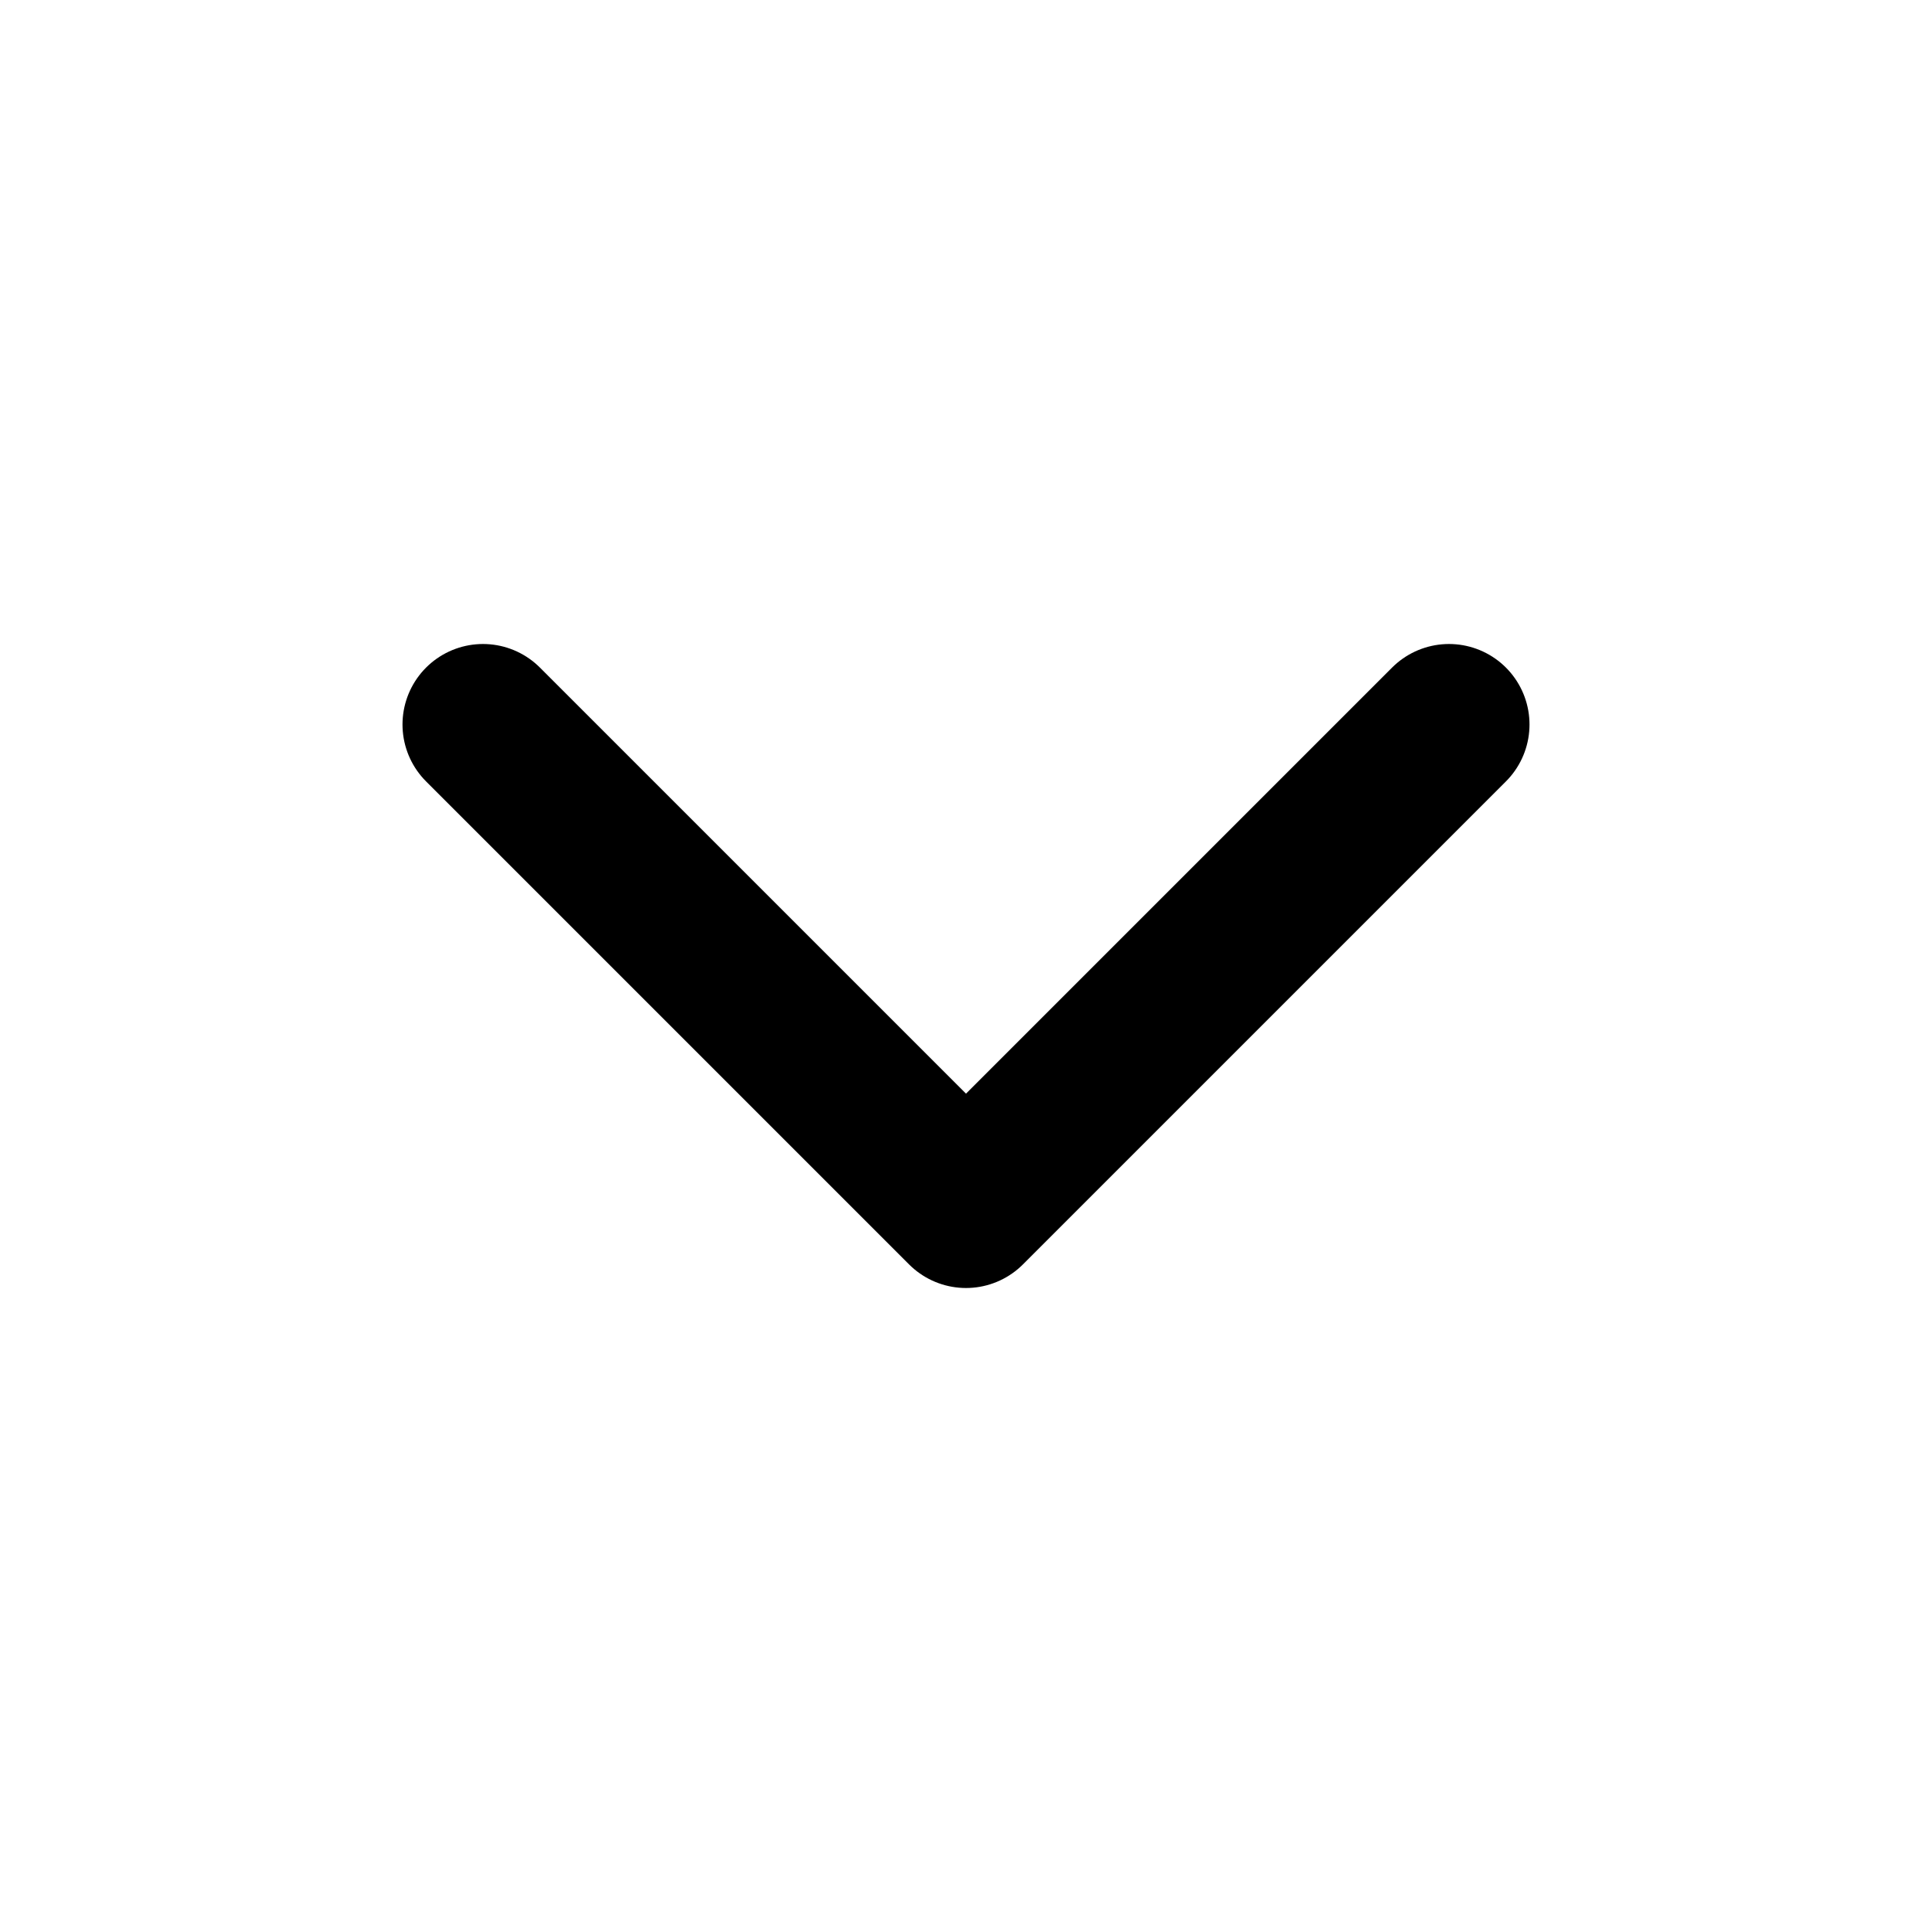
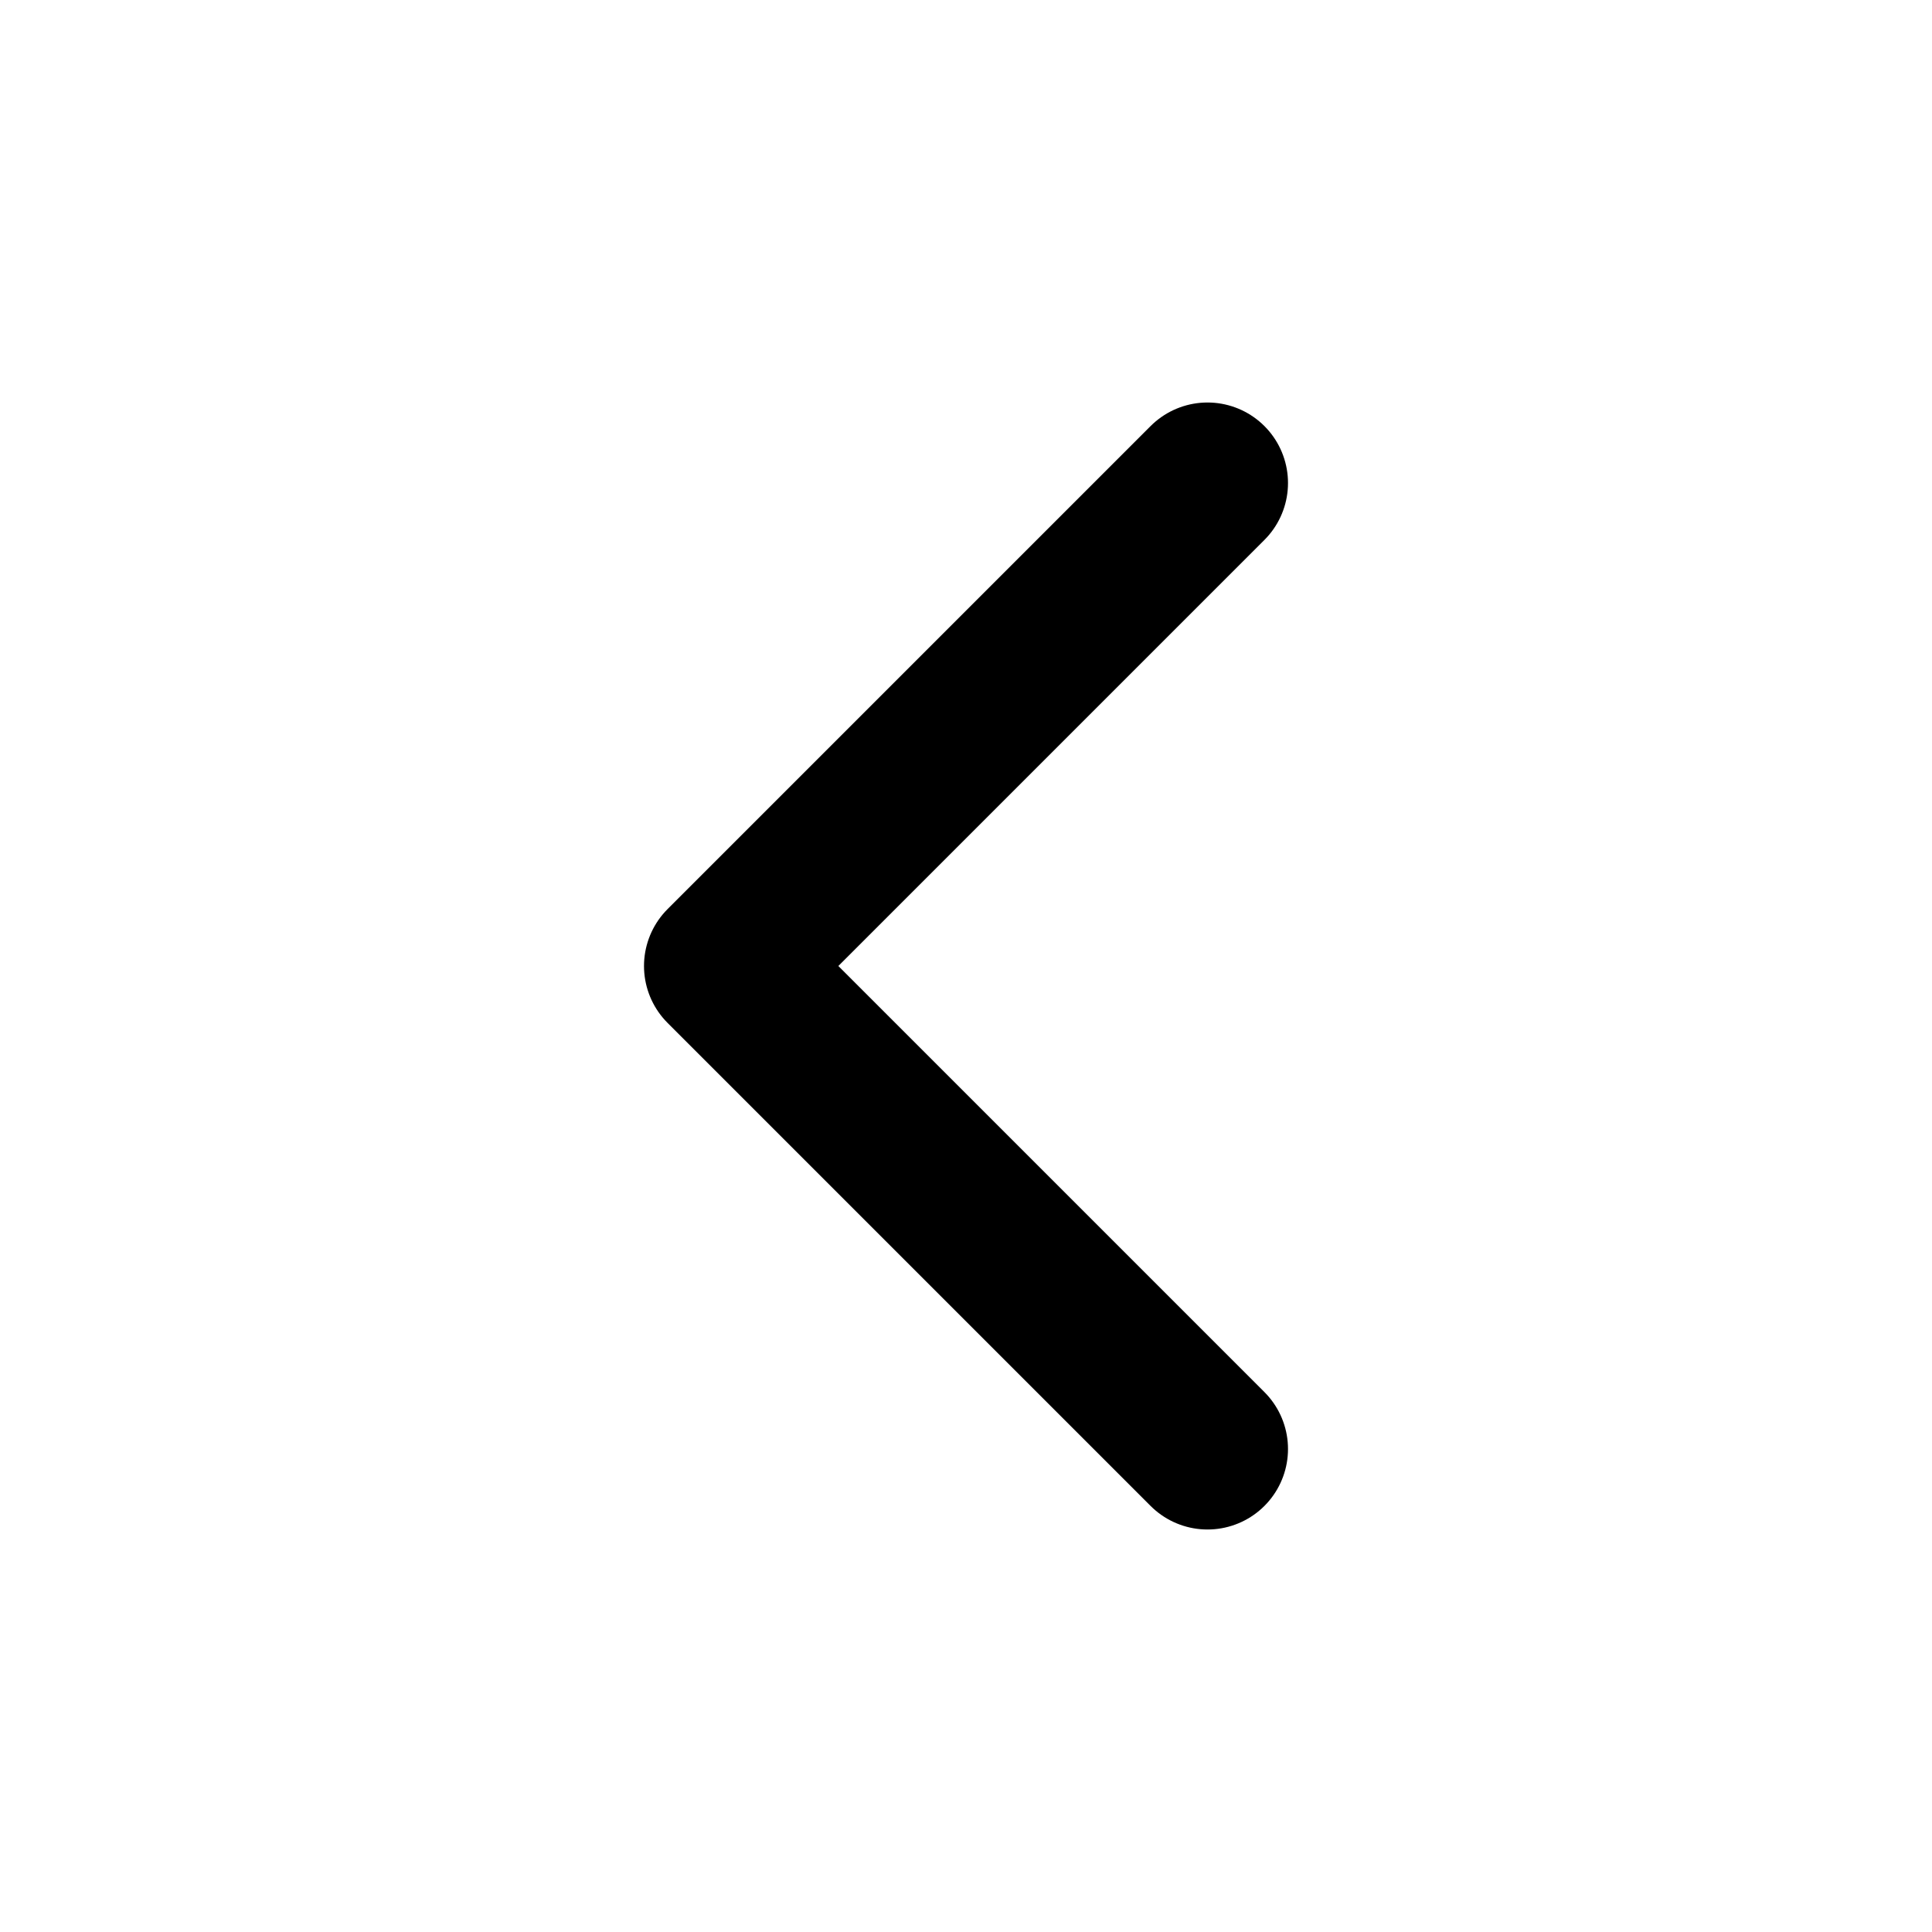
<svg xmlns="http://www.w3.org/2000/svg" width="1em" height="1em" viewBox="0 0 24 24">
  <path d="M0 0h24v24H0z" fill="none" />
-   <path fill="none" stroke="currentColor" stroke-linecap="round" stroke-linejoin="round" stroke-width="2" d="m6 9l6 6l6-6" />
+   <path fill="none" stroke="currentColor" stroke-linecap="round" stroke-linejoin="round" stroke-width="2" d="m15 6l-6 6l6 6" />
</svg>
